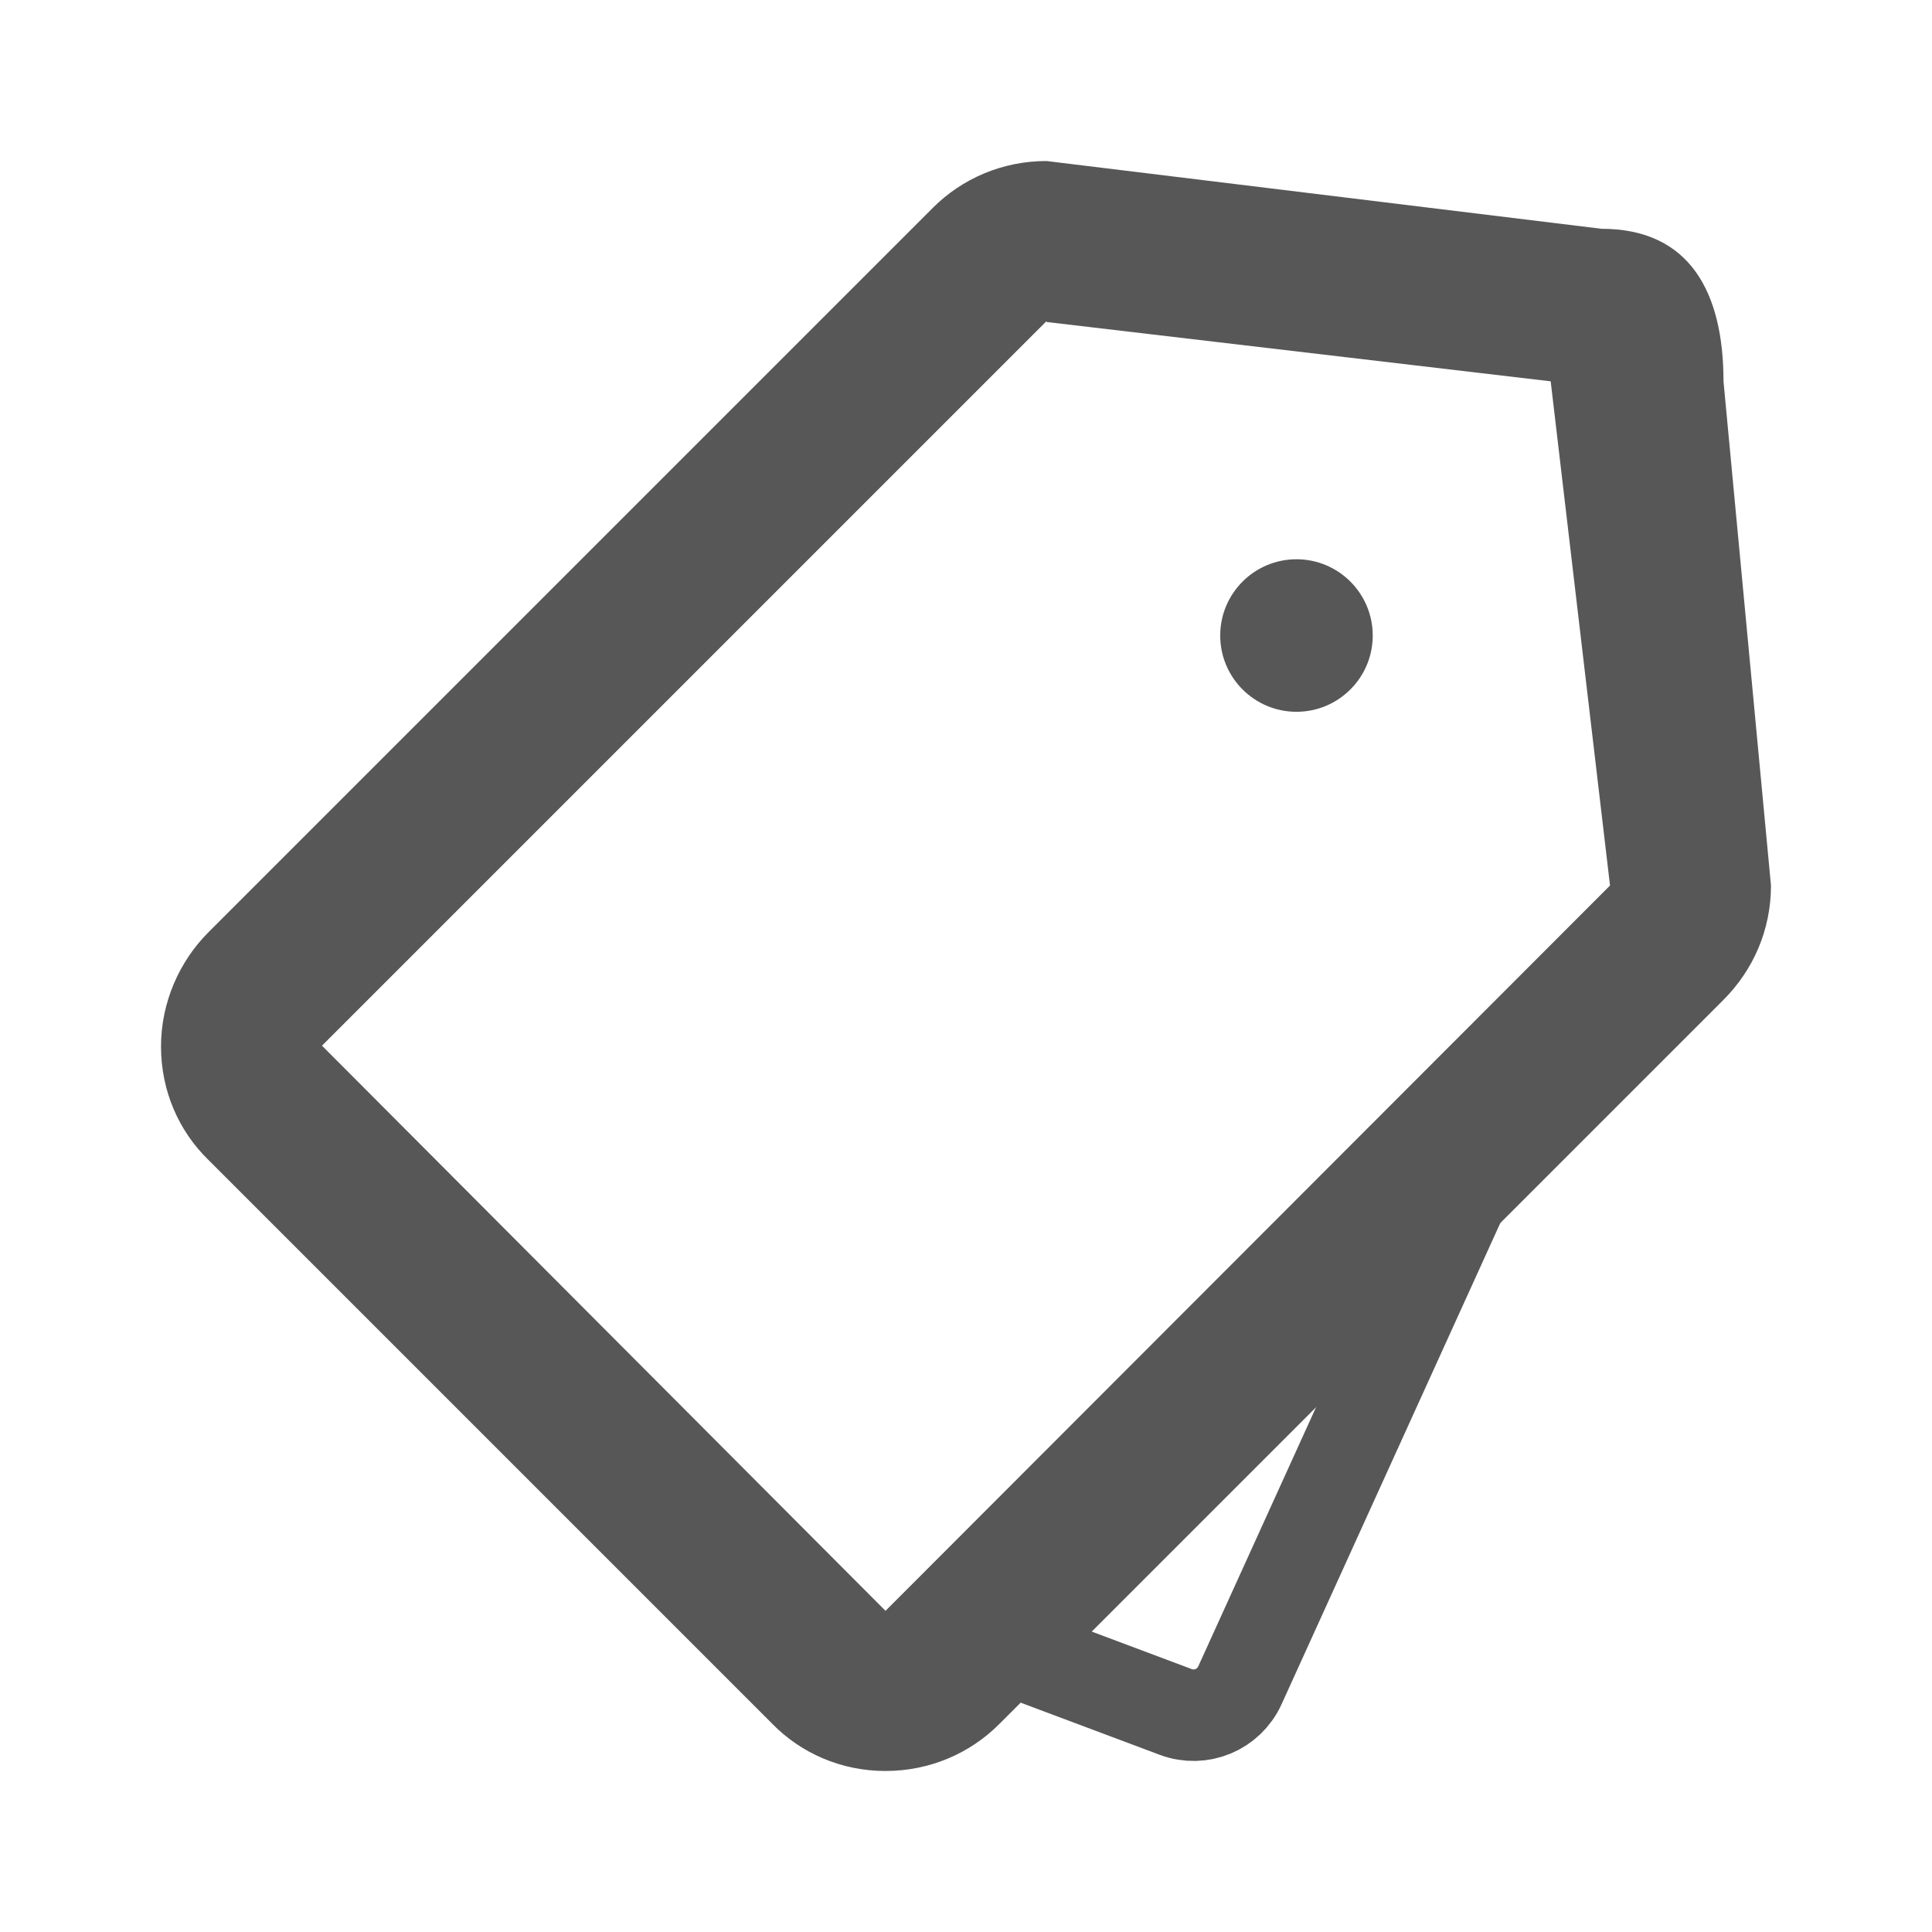
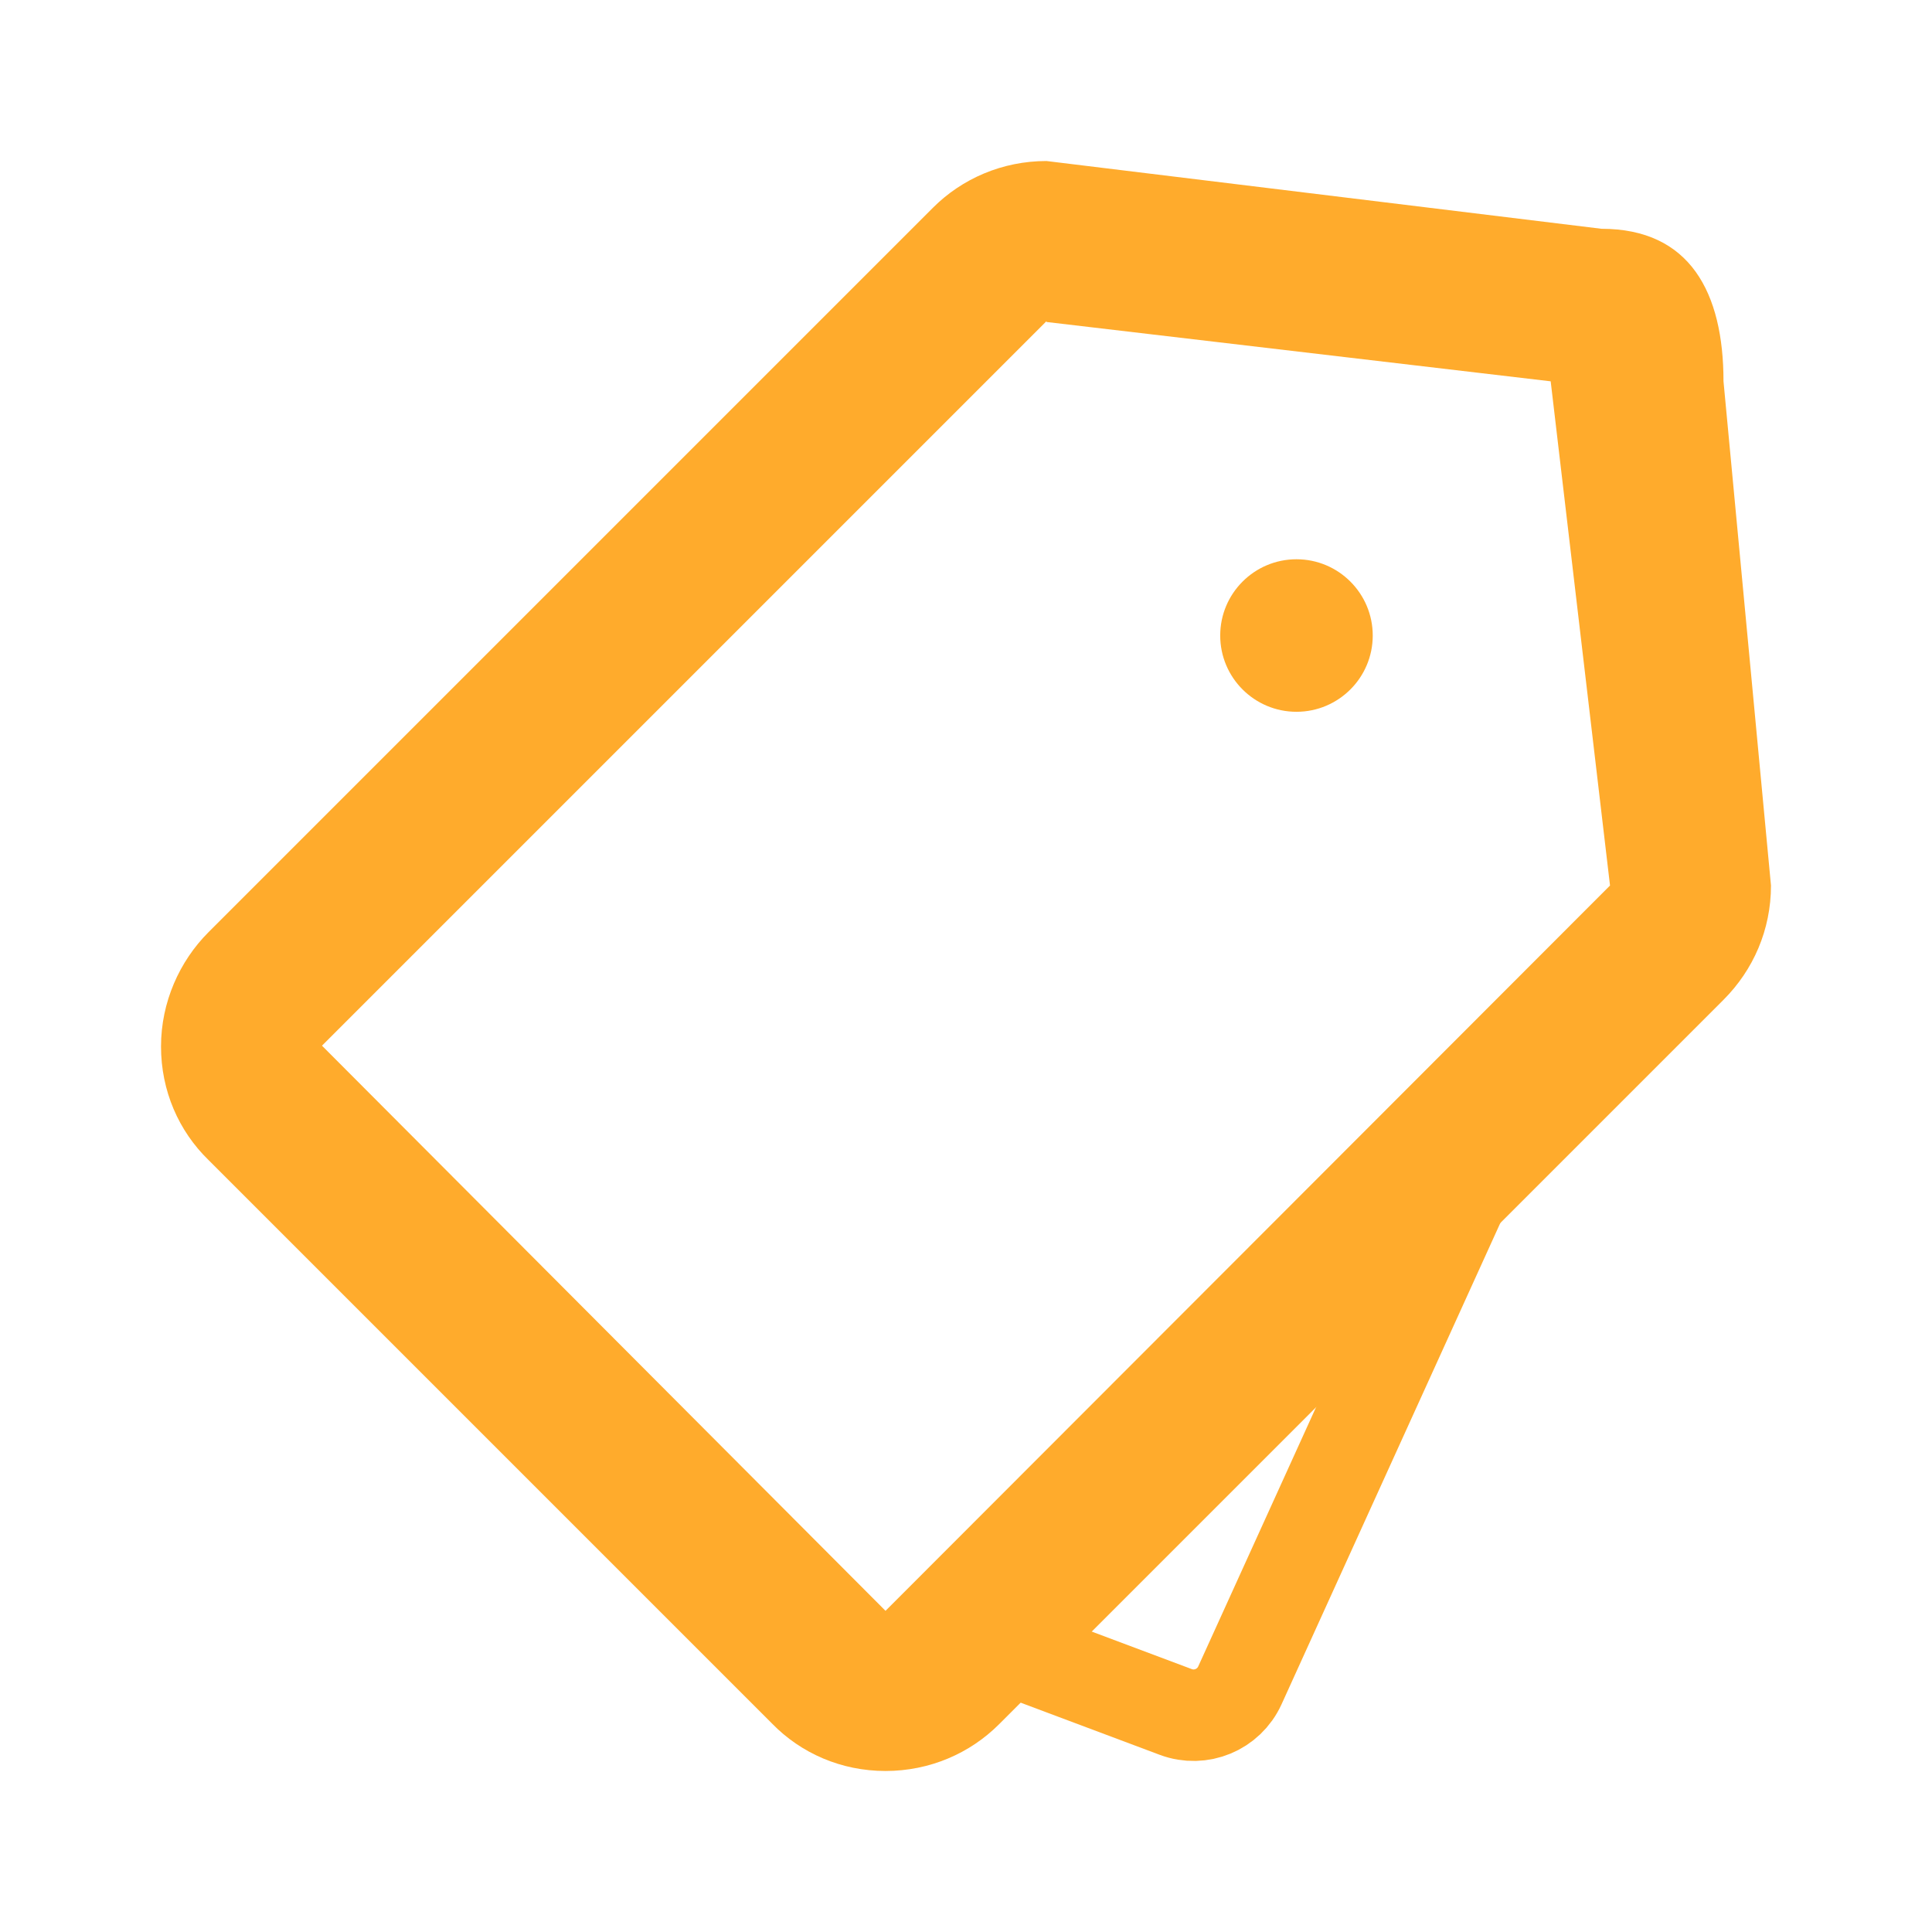
<svg xmlns="http://www.w3.org/2000/svg" width="38" height="38" viewBox="0 0 38 38" fill="none">
-   <path d="M20 32.5L23.125 33.672C23.618 33.857 24.169 33.628 24.387 33.149L29 23" stroke-width="1.8" stroke="#575757" />
-   <path d="M4.101 18.335L18.351 4.085C18.921 3.515 19.712 3.167 20.583 3.167L31.5 4.5C33.242 4.5 33.899 5.758 33.899 7.5L34.833 17.417C34.833 18.288 34.485 19.079 33.899 19.665L19.649 33.915C19.079 34.485 18.288 34.833 17.417 34.833C16.546 34.833 15.754 34.485 15.184 33.899L4.101 22.816C3.515 22.246 3.167 21.454 3.167 20.583C3.167 19.712 3.531 18.905 4.101 18.335ZM17.417 31.683L31.667 17.417L30.5 7.5L20.583 6.333V6.317L6.333 20.567L17.417 31.683Z" fill="#575757" />
-   <path d="M25.5 14C24.672 14 24 13.328 24 12.5C24 11.672 24.672 11 25.5 11C26.328 11 27 11.672 27 12.5C27 13.328 26.328 14 25.5 14Z" fill="#575757" />
+   <path d="M20 32.5L23.125 33.672C23.618 33.857 24.169 33.628 24.387 33.149L29 23" stroke-width="1.8" stroke="#FFAB2C" />
+   <path d="M4.101 18.335L18.351 4.085C18.921 3.515 19.712 3.167 20.583 3.167L31.5 4.5C33.242 4.5 33.899 5.758 33.899 7.5L34.833 17.417C34.833 18.288 34.485 19.079 33.899 19.665L19.649 33.915C19.079 34.485 18.288 34.833 17.417 34.833C16.546 34.833 15.754 34.485 15.184 33.899L4.101 22.816C3.515 22.246 3.167 21.454 3.167 20.583C3.167 19.712 3.531 18.905 4.101 18.335ZM17.417 31.683L31.667 17.417L30.5 7.5L20.583 6.333V6.317L6.333 20.567L17.417 31.683Z" fill="#FFAB2C" />
+   <path d="M25.5 14C24.672 14 24 13.328 24 12.5C24 11.672 24.672 11 25.5 11C26.328 11 27 11.672 27 12.5C27 13.328 26.328 14 25.5 14Z" fill="#FFAB2C" />
</svg>
